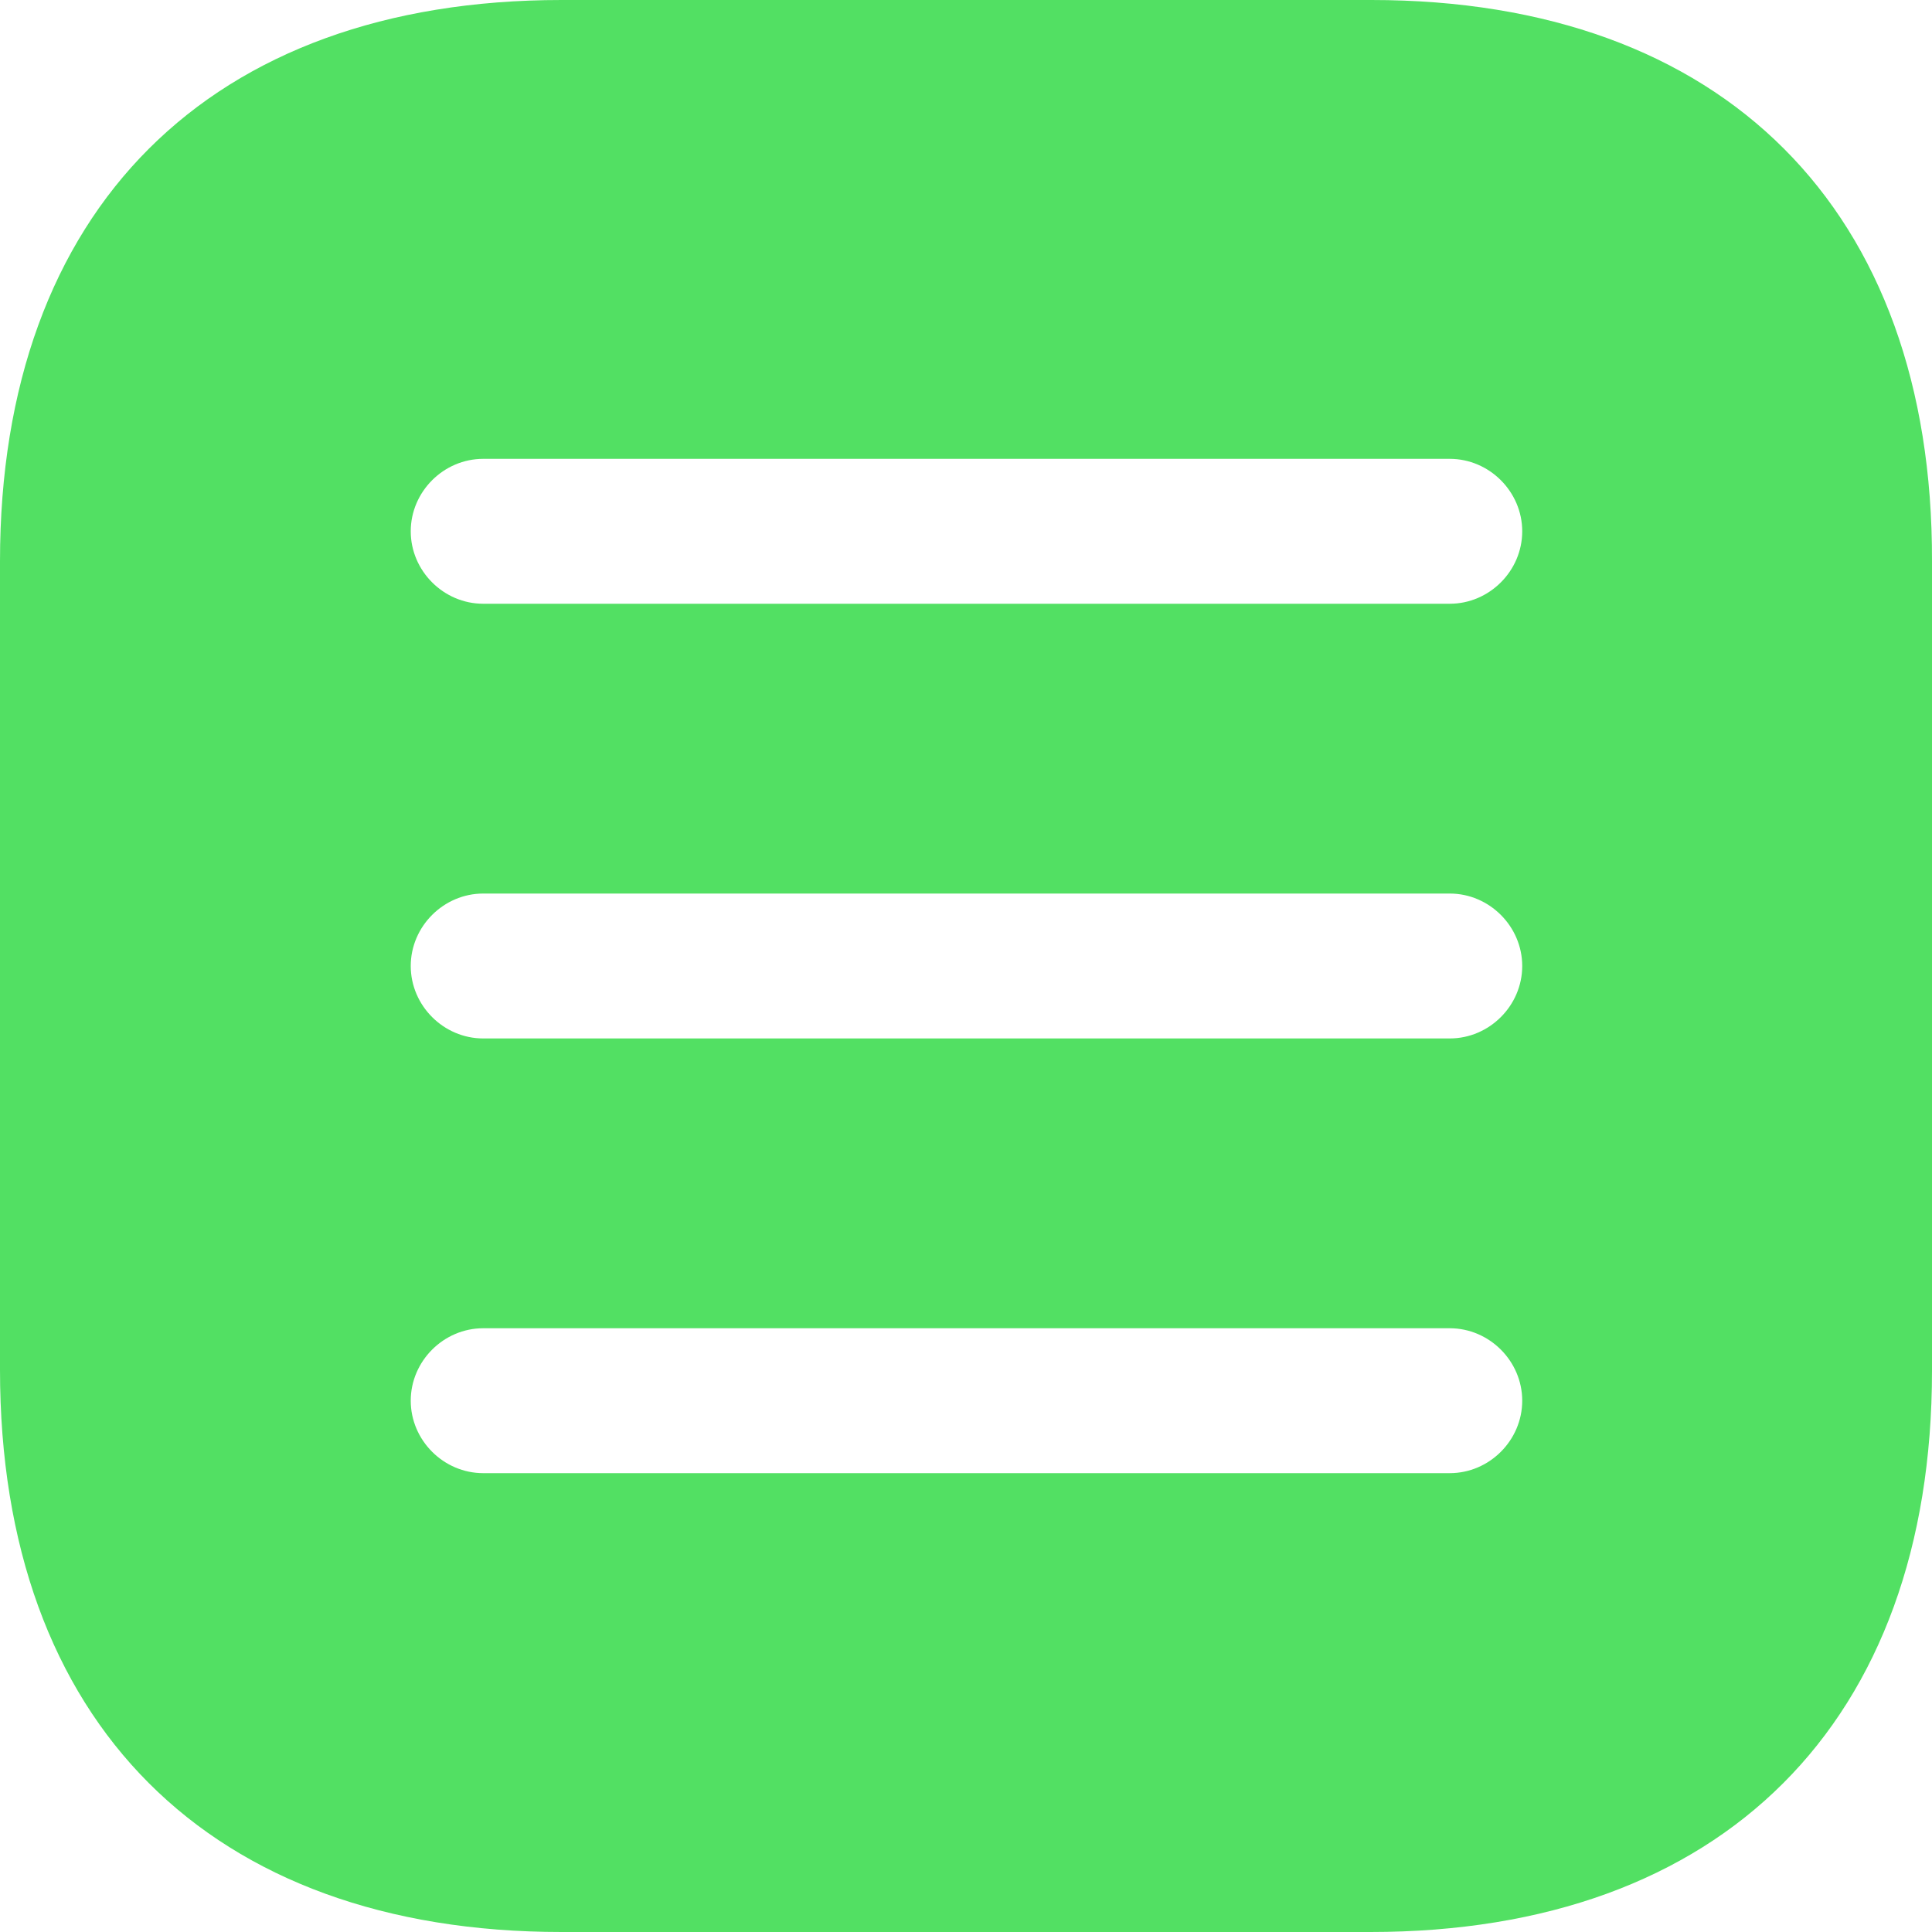
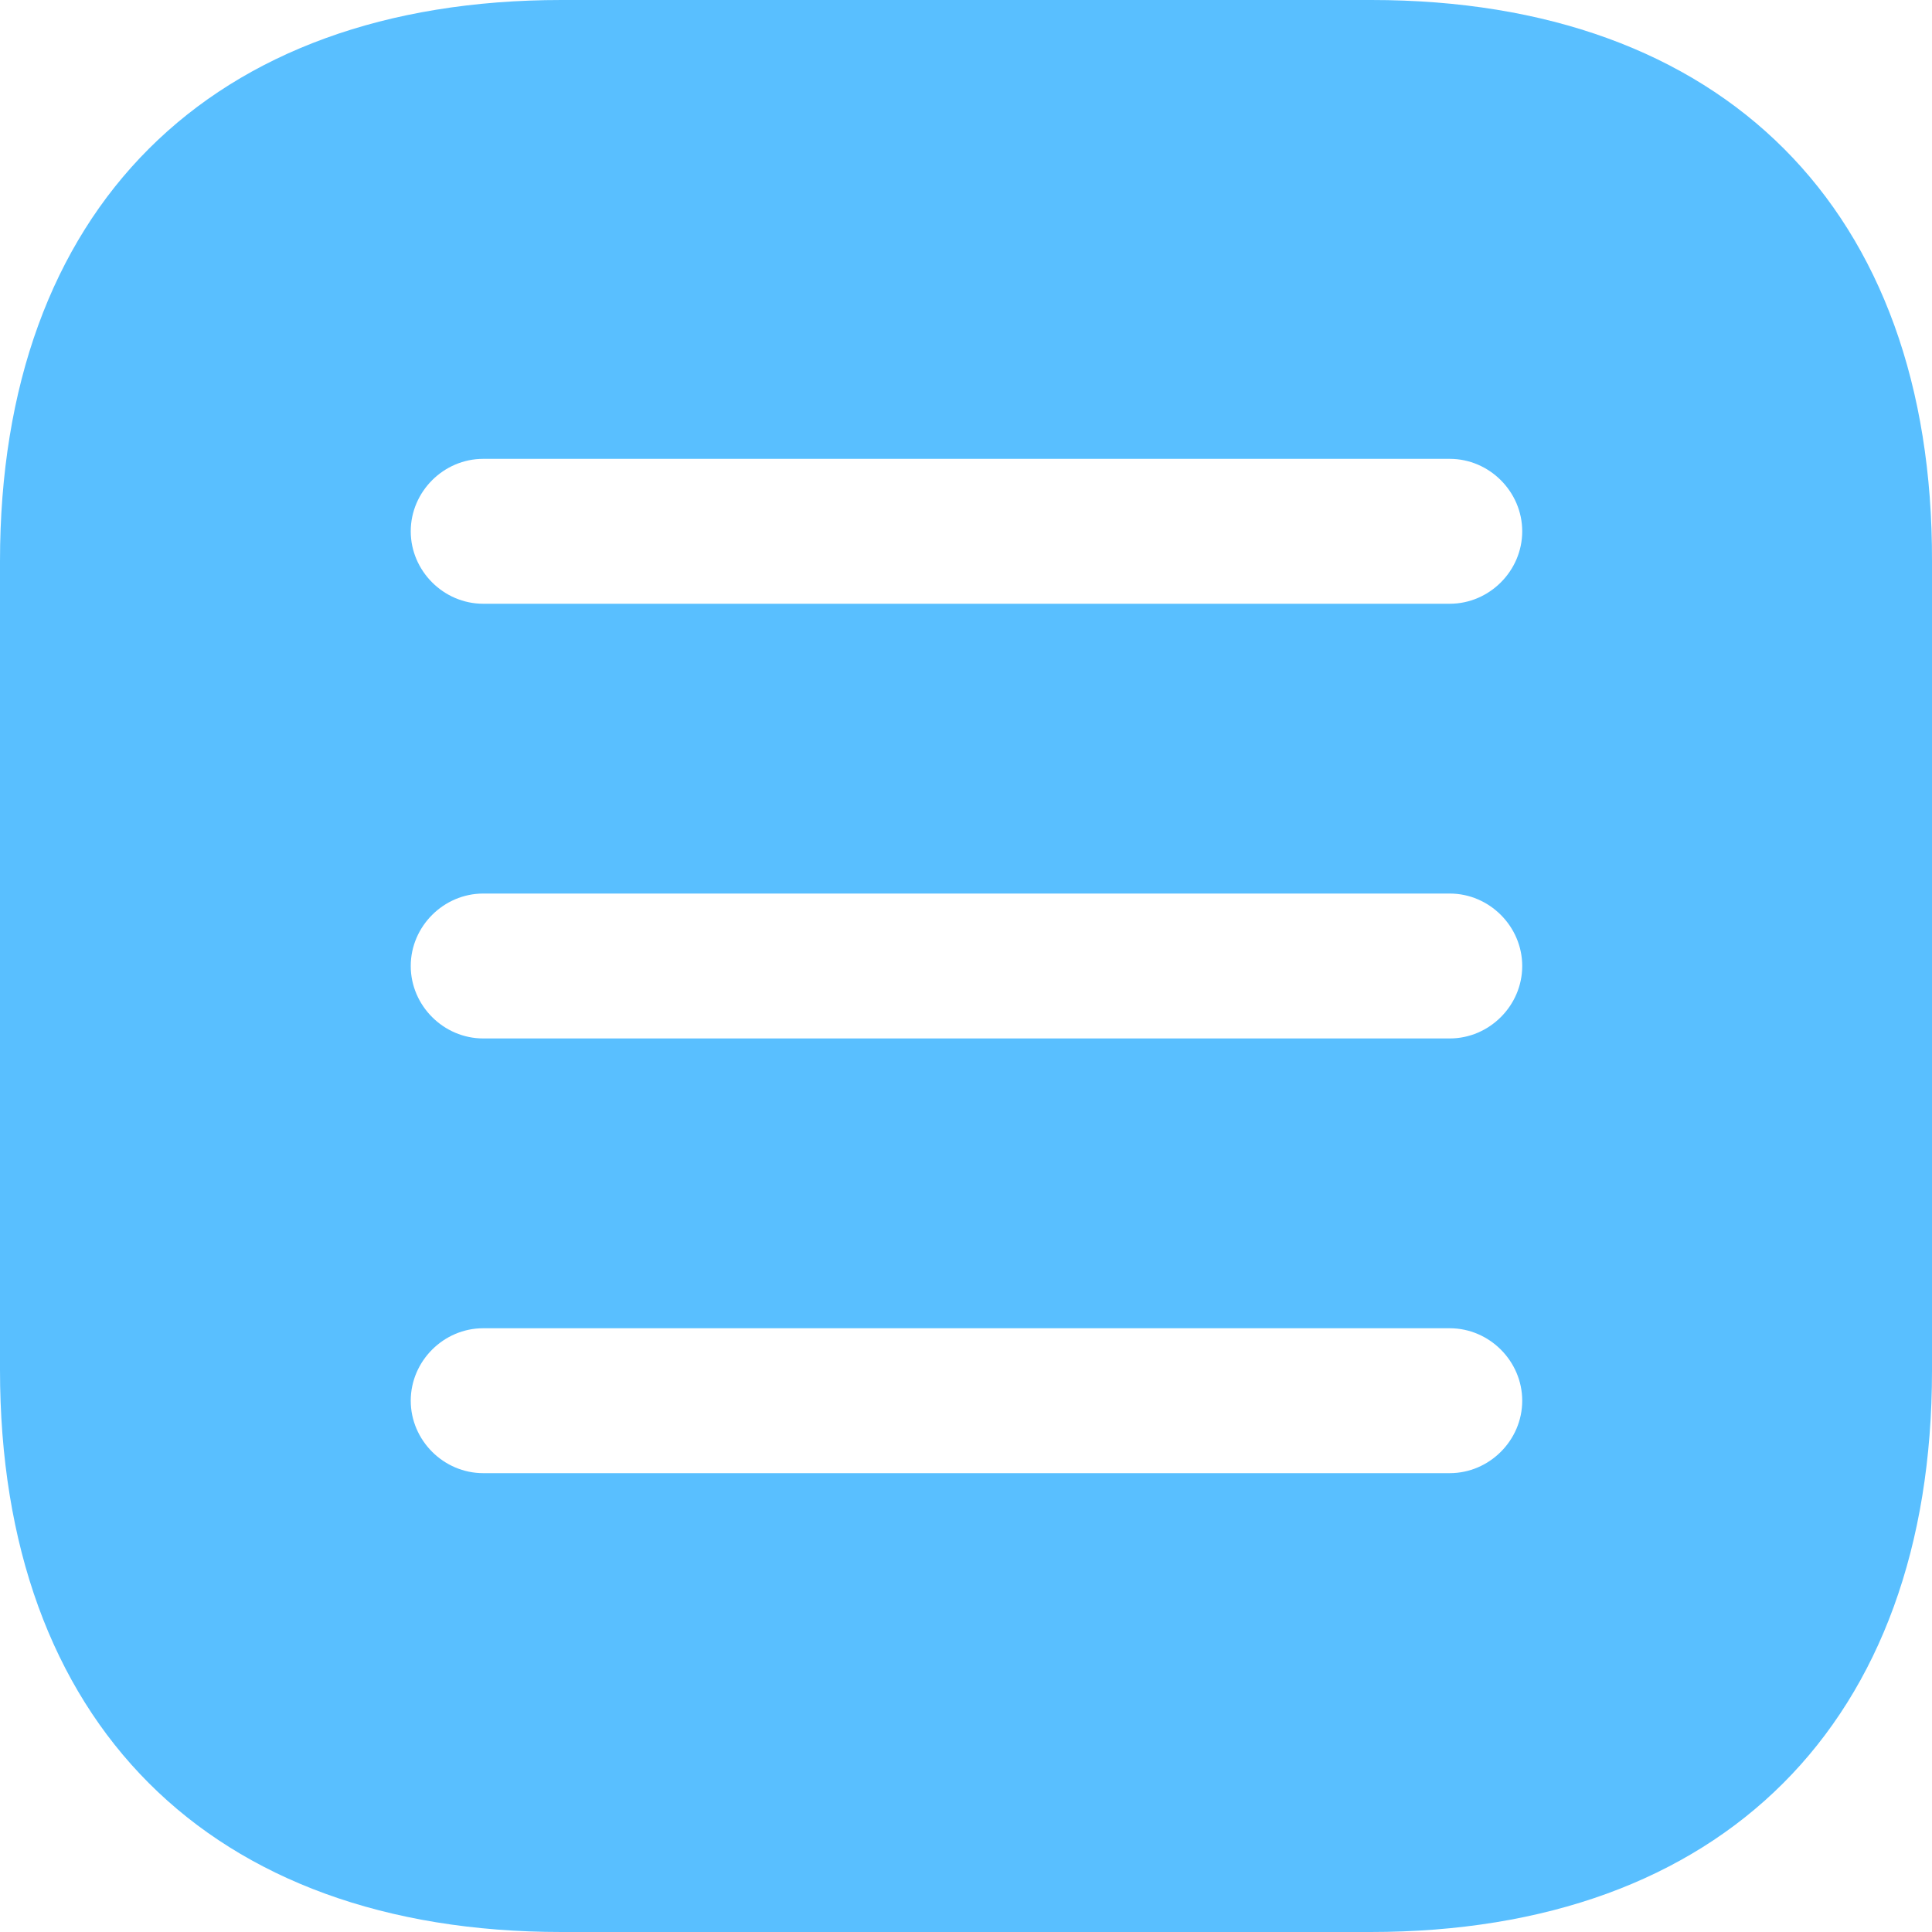
<svg xmlns="http://www.w3.org/2000/svg" width="20" height="20" viewBox="0 0 20 20" fill="none">
-   <path d="M14.197 0H5.813C2.171 0 0 2.17 0 5.81V14.18C0 17.83 2.171 20 5.813 20H14.187C17.829 20 20 17.83 20 14.19V5.81C20.01 2.17 17.839 0 14.197 0ZM15.008 15.25H5.002C4.592 15.25 4.252 14.91 4.252 14.5C4.252 14.09 4.592 13.75 5.002 13.75H15.008C15.418 13.75 15.758 14.09 15.758 14.5C15.758 14.91 15.418 15.25 15.008 15.25ZM15.008 10.75H5.002C4.592 10.75 4.252 10.41 4.252 10C4.252 9.59 4.592 9.25 5.002 9.25H15.008C15.418 9.25 15.758 9.59 15.758 10C15.758 10.41 15.418 10.75 15.008 10.75ZM15.008 6.25H5.002C4.592 6.25 4.252 5.91 4.252 5.5C4.252 5.09 4.592 4.75 5.002 4.75H15.008C15.418 4.75 15.758 5.09 15.758 5.5C15.758 5.91 15.418 6.25 15.008 6.25Z" fill="#52E063" />
+   <path d="M14.197 0H5.813C2.171 0 0 2.17 0 5.81V14.18C0 17.83 2.171 20 5.813 20H14.187C17.829 20 20 17.83 20 14.19V5.81C20.01 2.17 17.839 0 14.197 0ZM15.008 15.25H5.002C4.592 15.25 4.252 14.91 4.252 14.5C4.252 14.09 4.592 13.75 5.002 13.75H15.008C15.418 13.75 15.758 14.09 15.758 14.5C15.758 14.91 15.418 15.25 15.008 15.25ZM15.008 10.75H5.002C4.592 10.75 4.252 10.41 4.252 10C4.252 9.59 4.592 9.25 5.002 9.25H15.008C15.418 9.25 15.758 9.59 15.758 10C15.758 10.41 15.418 10.75 15.008 10.75ZM15.008 6.25H5.002C4.592 6.25 4.252 5.91 4.252 5.5C4.252 5.09 4.592 4.75 5.002 4.75H15.008C15.418 4.75 15.758 5.09 15.758 5.5C15.758 5.91 15.418 6.25 15.008 6.25Z" fill="#59BFFF" />
</svg>
